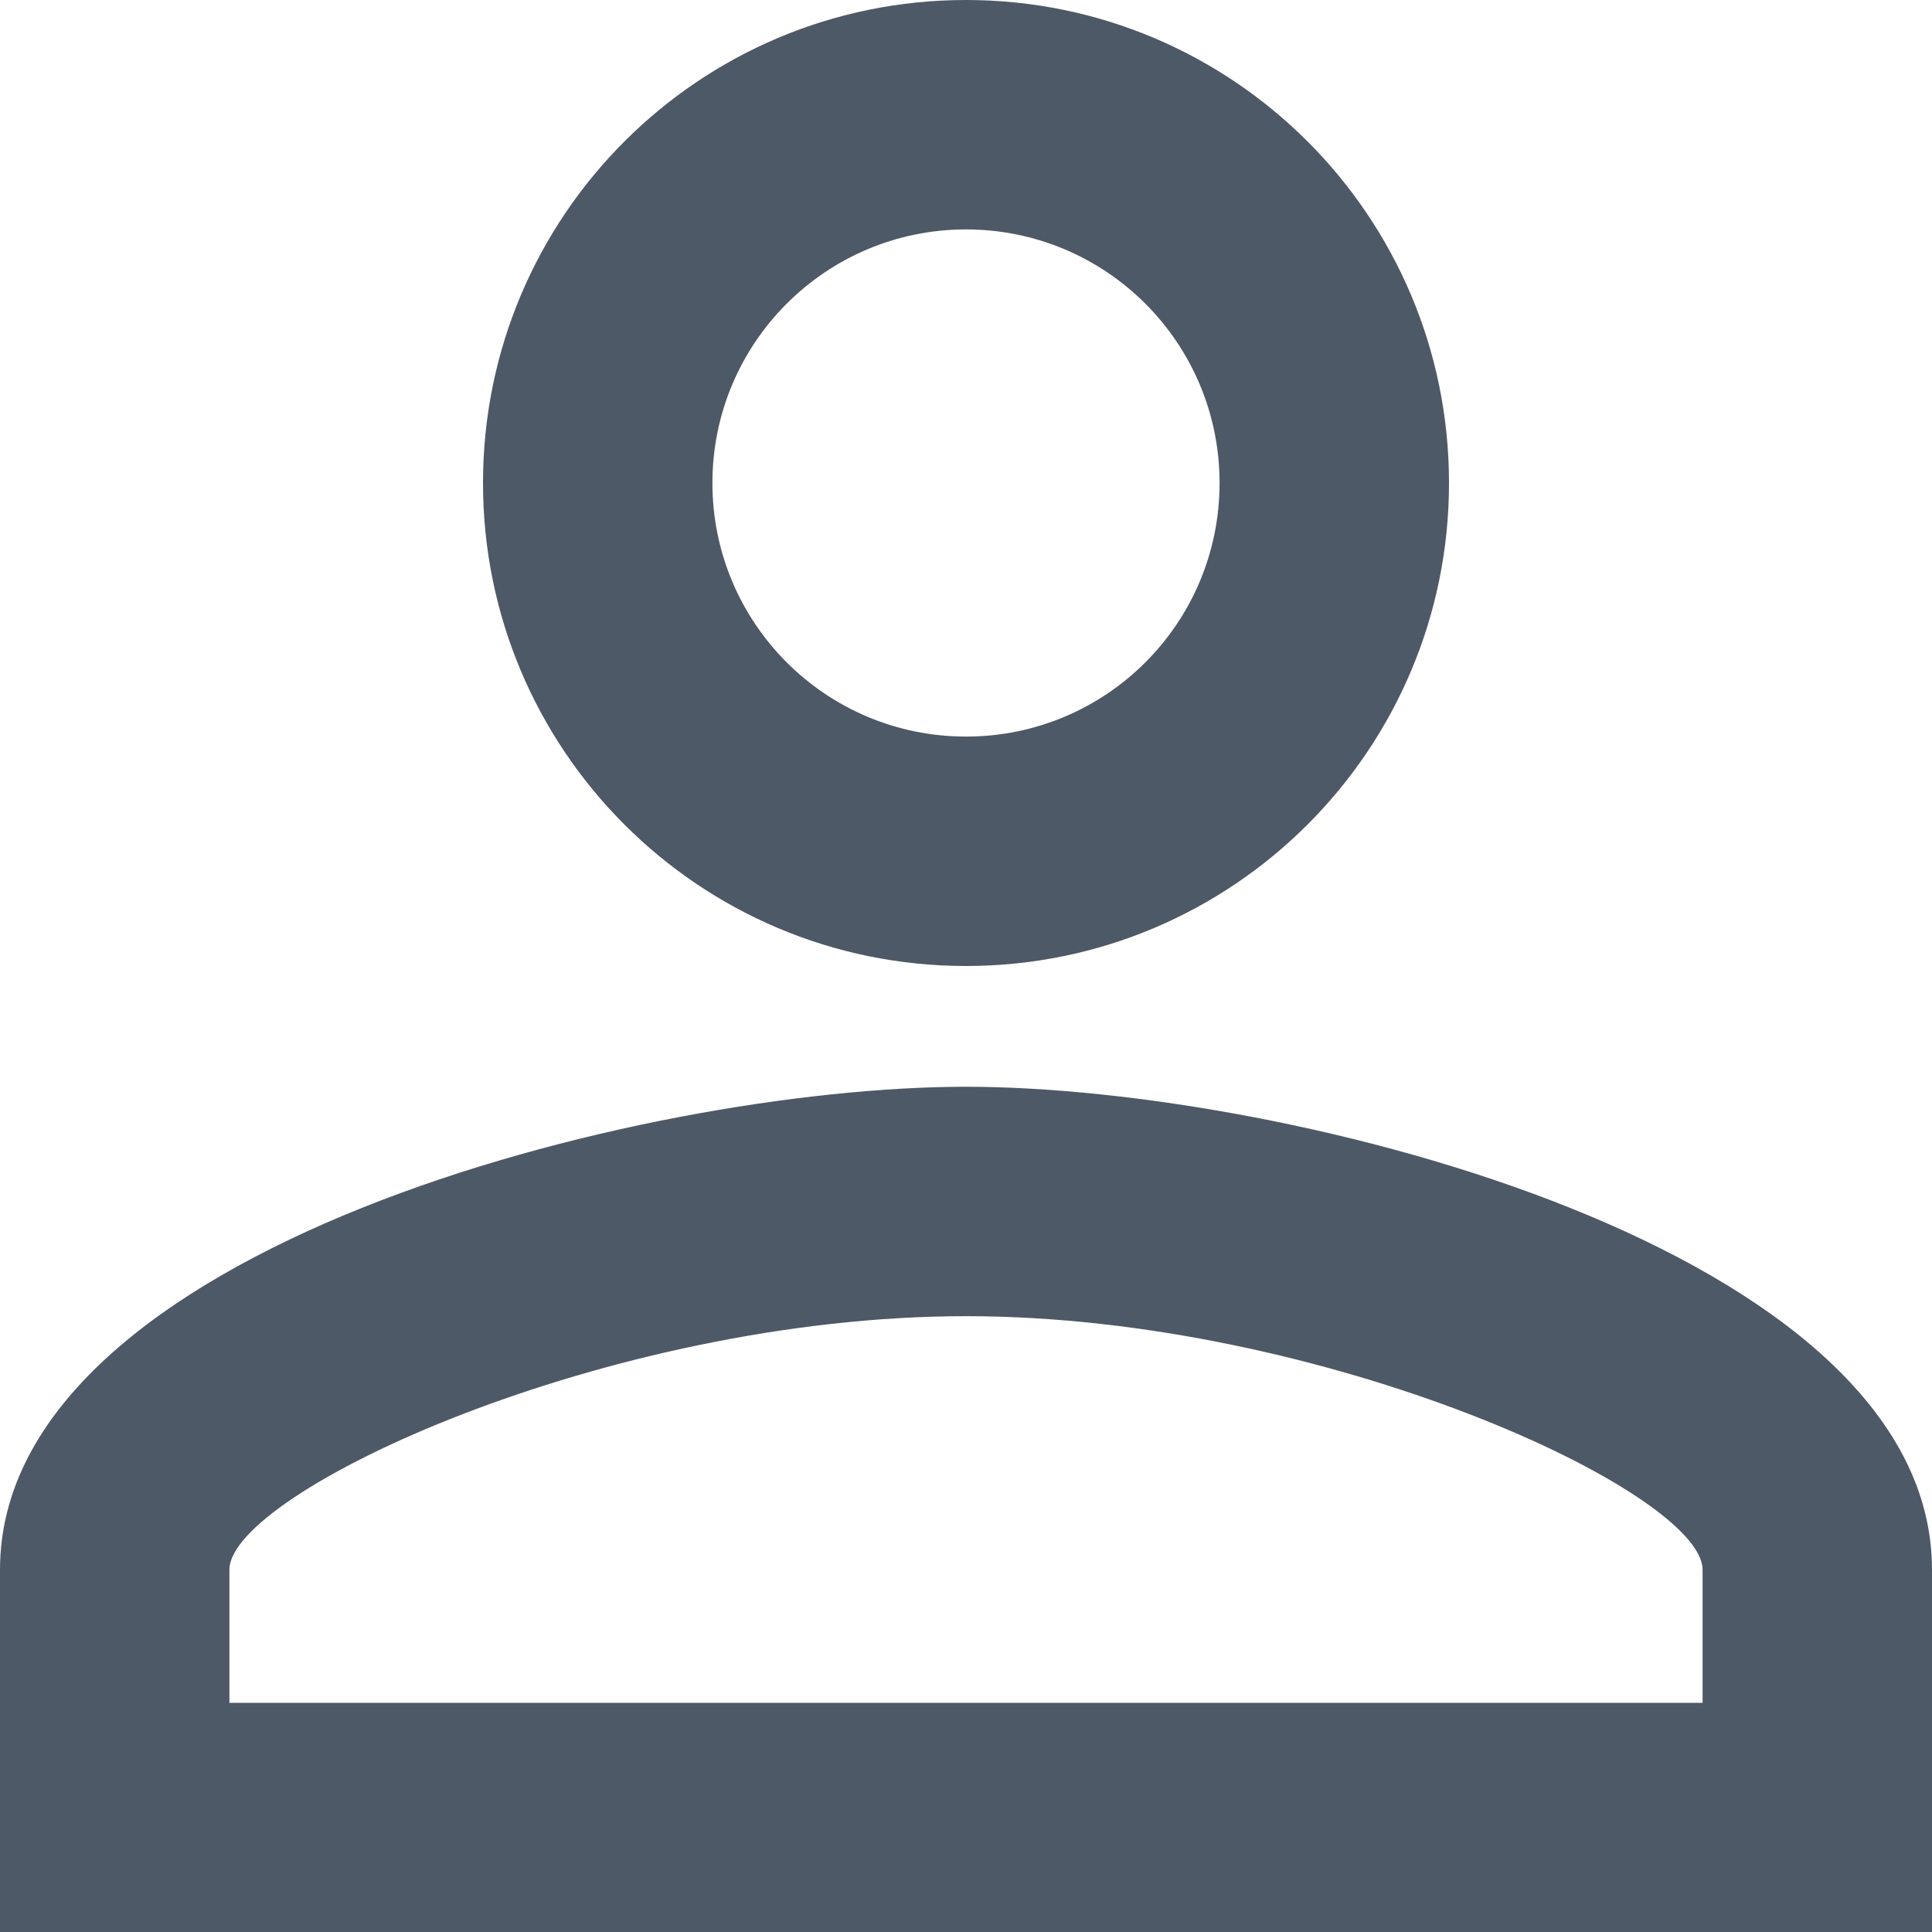
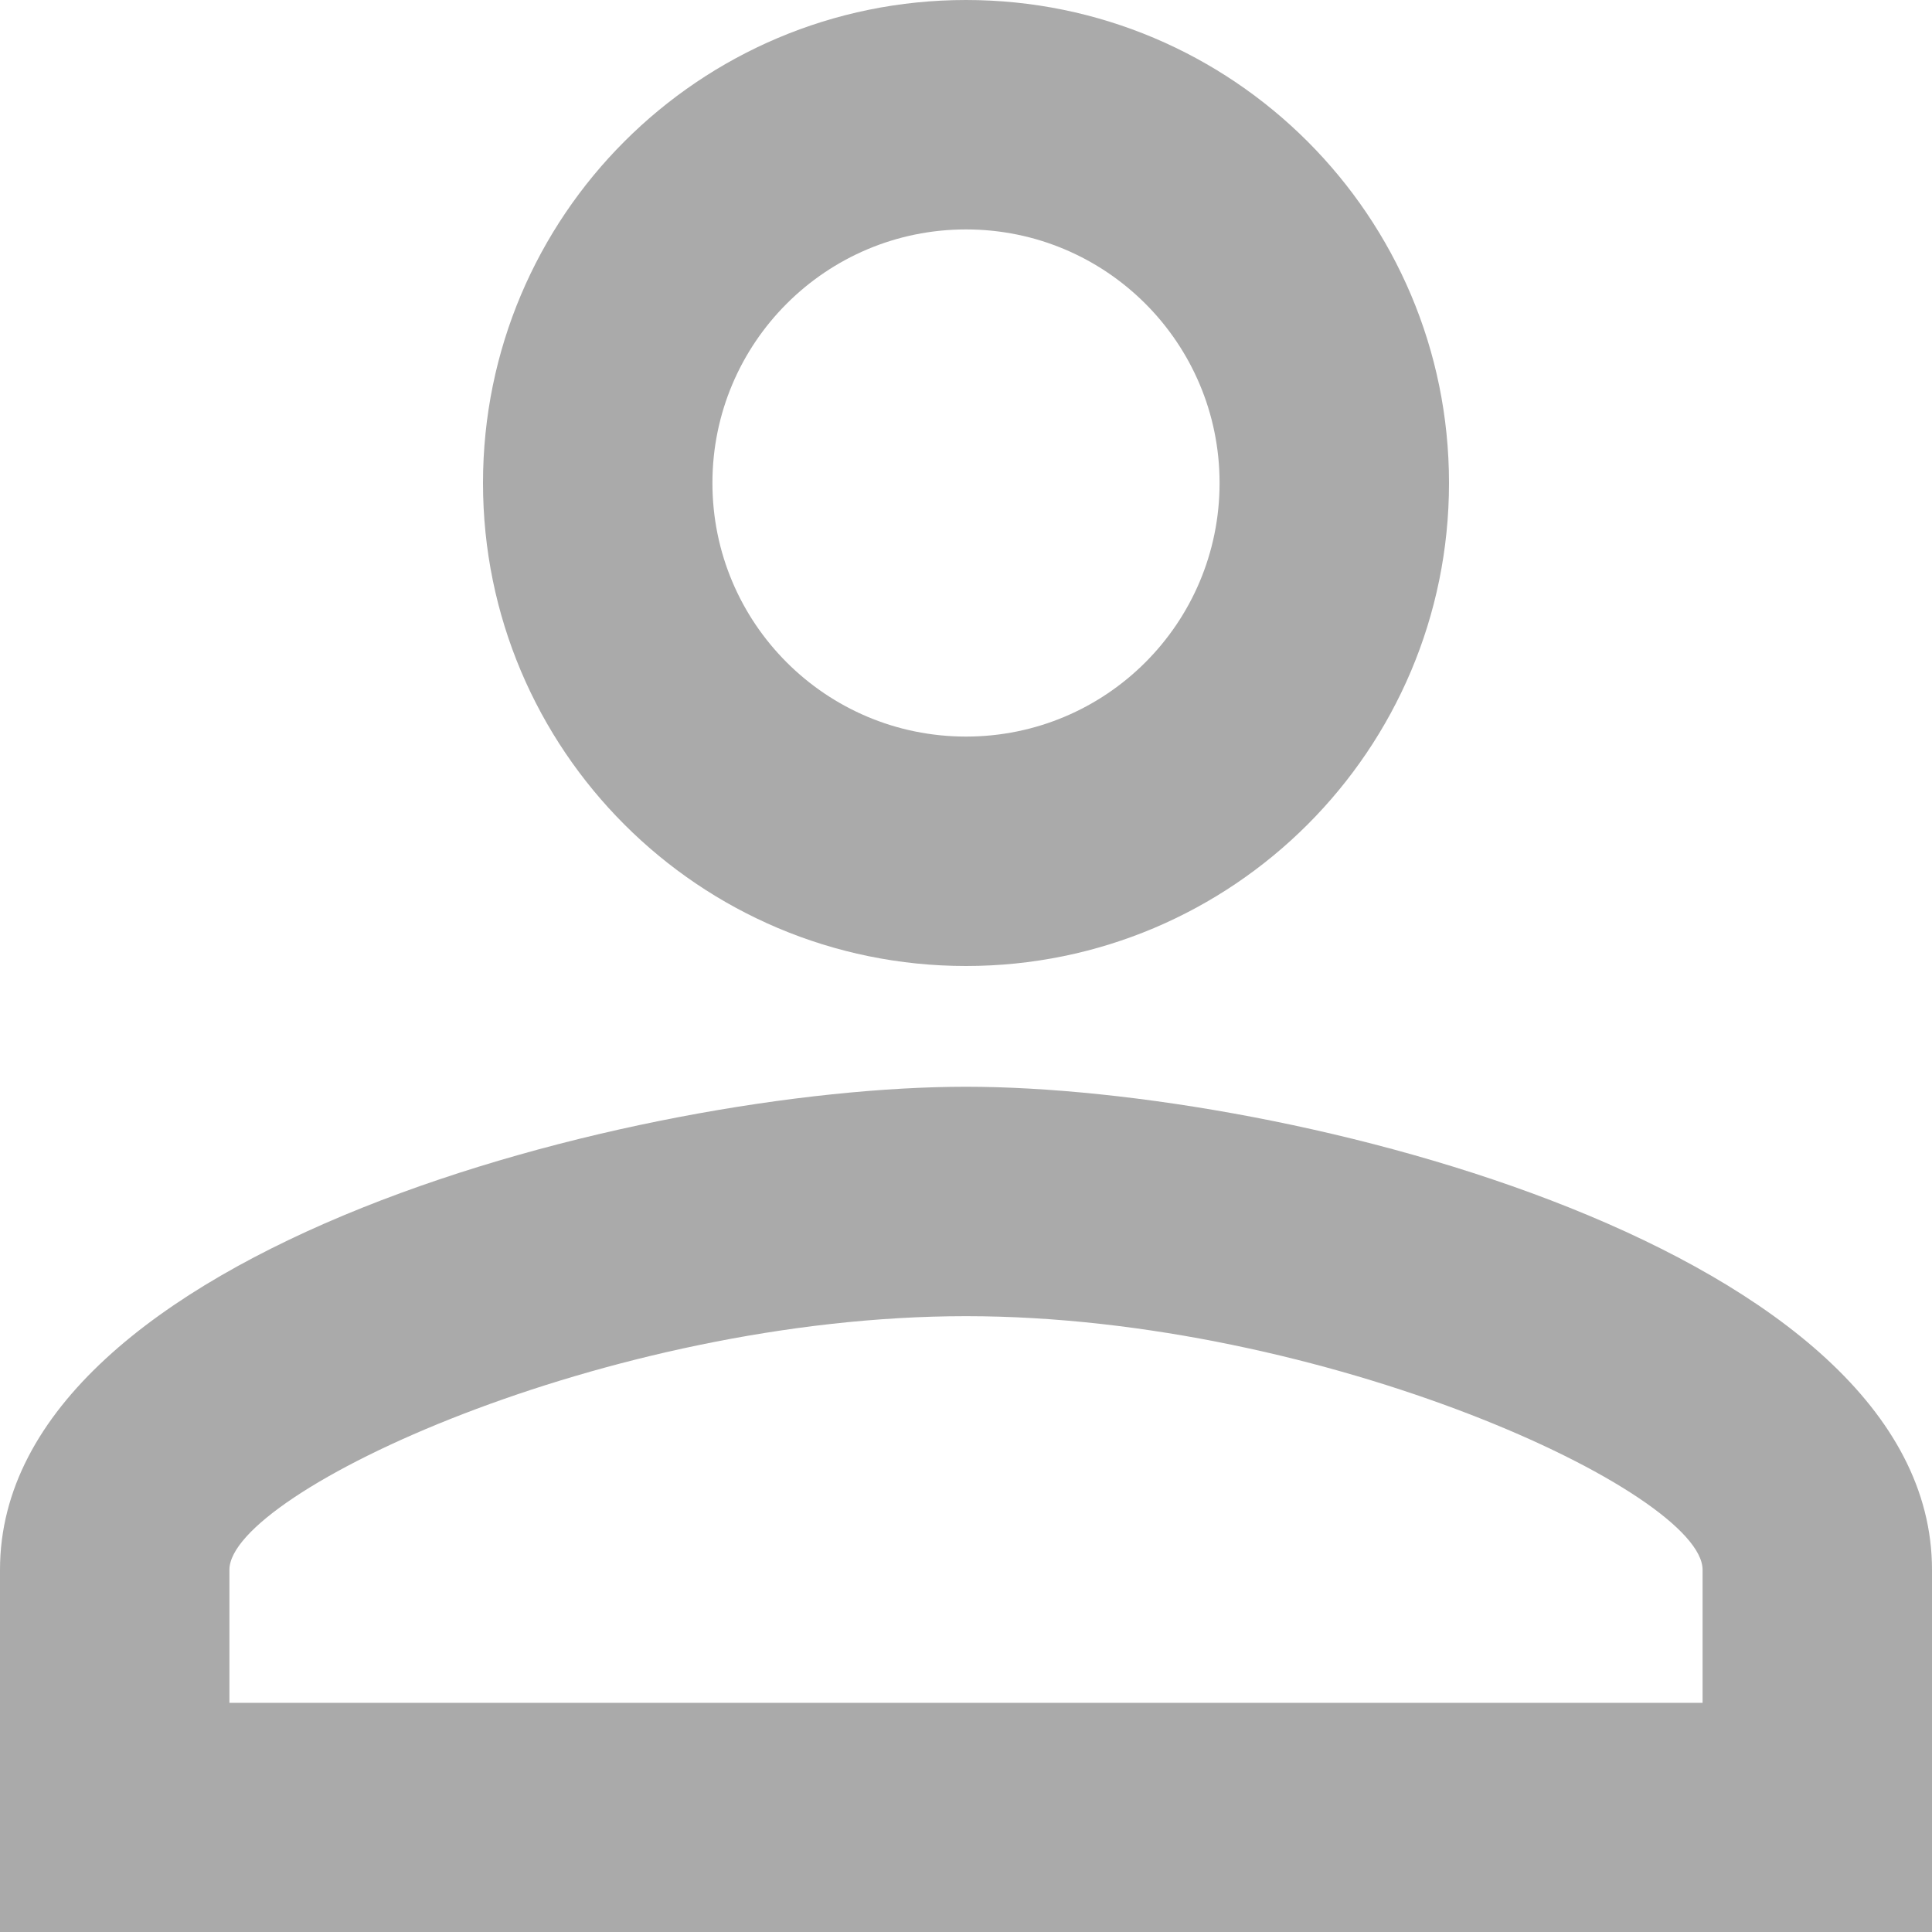
<svg xmlns="http://www.w3.org/2000/svg" version="1.1" id="Layer_1" x="0px" y="0px" width="16px" height="16px" viewBox="0 0 16 16" enable-background="new 0 0 16 16" xml:space="preserve">
-   <path fill="#4E5967" d="M8,1.9c1.16,0,2.1,0.939,2.1,2.1S9.161,6.1,8,6.1S5.9,5.16,5.9,4S6.84,1.9,8,1.9 M8,10.9  c2.971,0,6.1,1.459,6.1,2.1v1.102H1.9V13C1.9,12.359,5.03,10.9,8,10.9 M8,0C5.79,0,4,1.79,4,4s1.79,4,4,4c2.209,0,4-1.79,4-4  S10.209,0,8,0z M8,9c-2.67,0-8,1.34-8,4v3h16v-3C16,10.34,10.67,9,8,9z" />
+   <path fill="#AAAAAA" d="M8,1.9c1.16,0,2.1,0.939,2.1,2.1S9.161,6.1,8,6.1S5.9,5.16,5.9,4S6.84,1.9,8,1.9 M8,10.9  c2.971,0,6.1,1.459,6.1,2.1v1.102H1.9V13C1.9,12.359,5.03,10.9,8,10.9 M8,0C5.79,0,4,1.79,4,4s1.79,4,4,4c2.209,0,4-1.79,4-4  S10.209,0,8,0z M8,9c-2.67,0-8,1.34-8,4v3h16v-3C16,10.34,10.67,9,8,9z" />
  <path fill="none" d="M0,0h36v36H0V0z" />
</svg>
